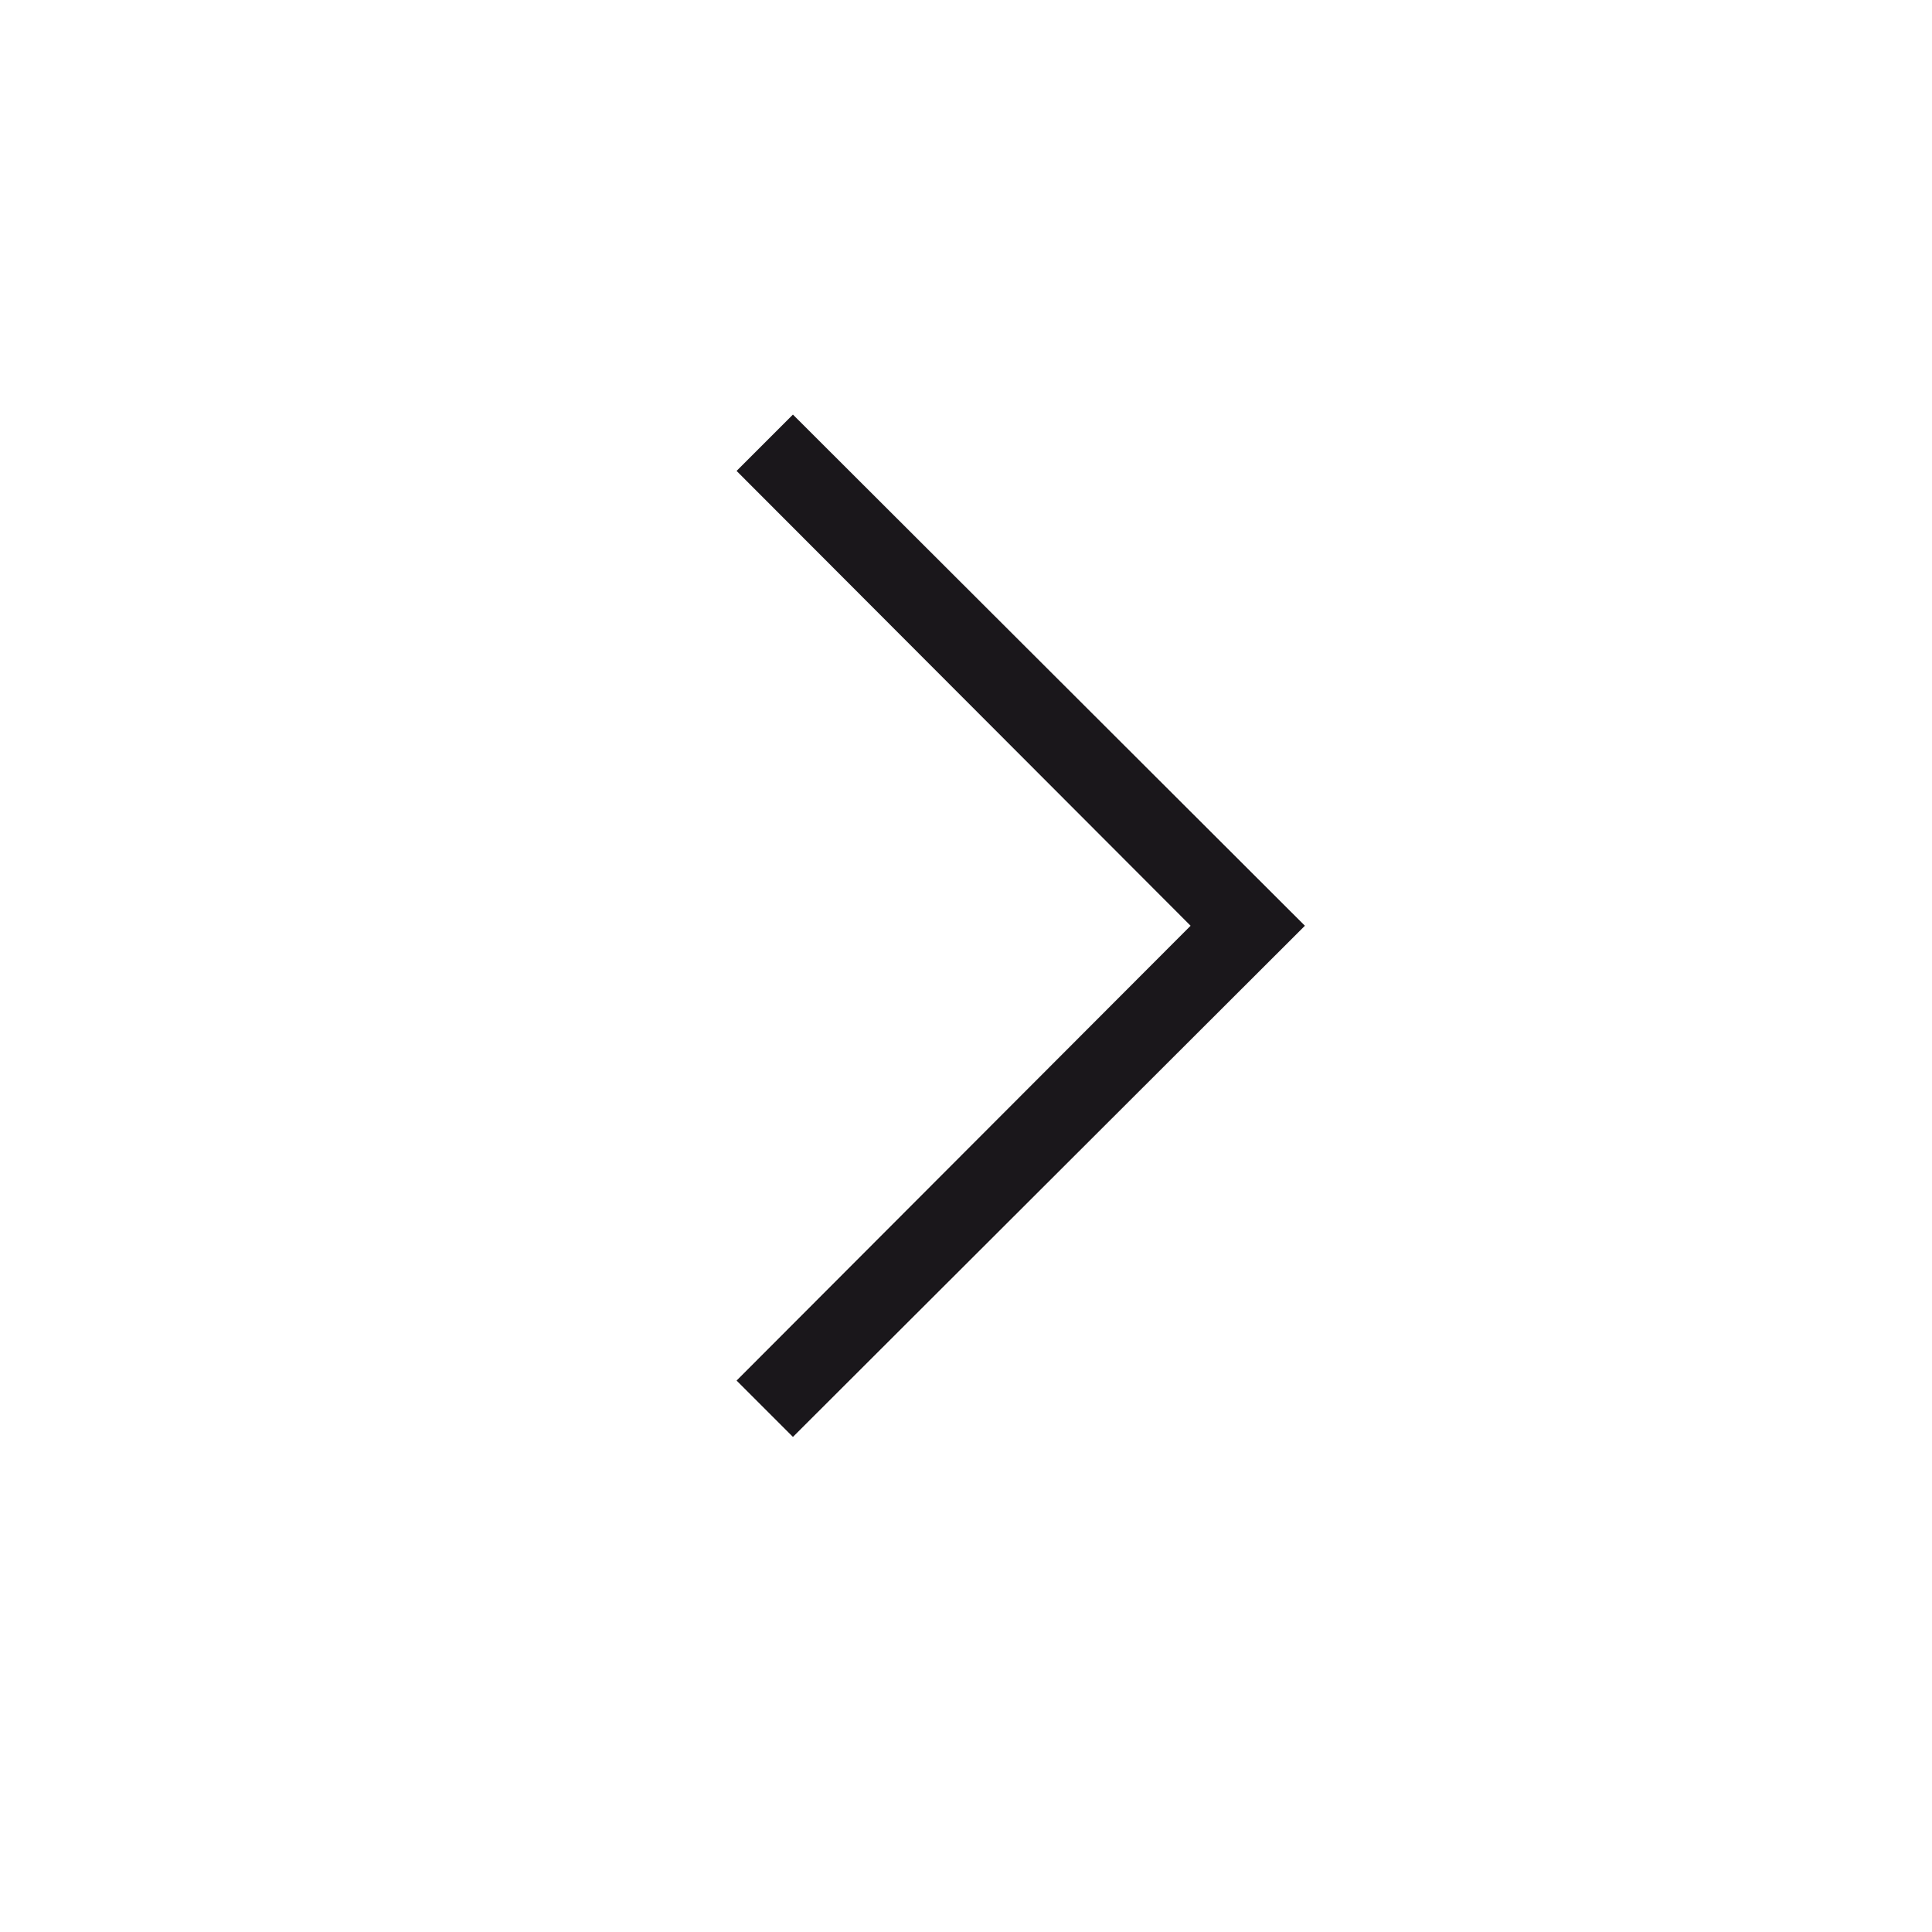
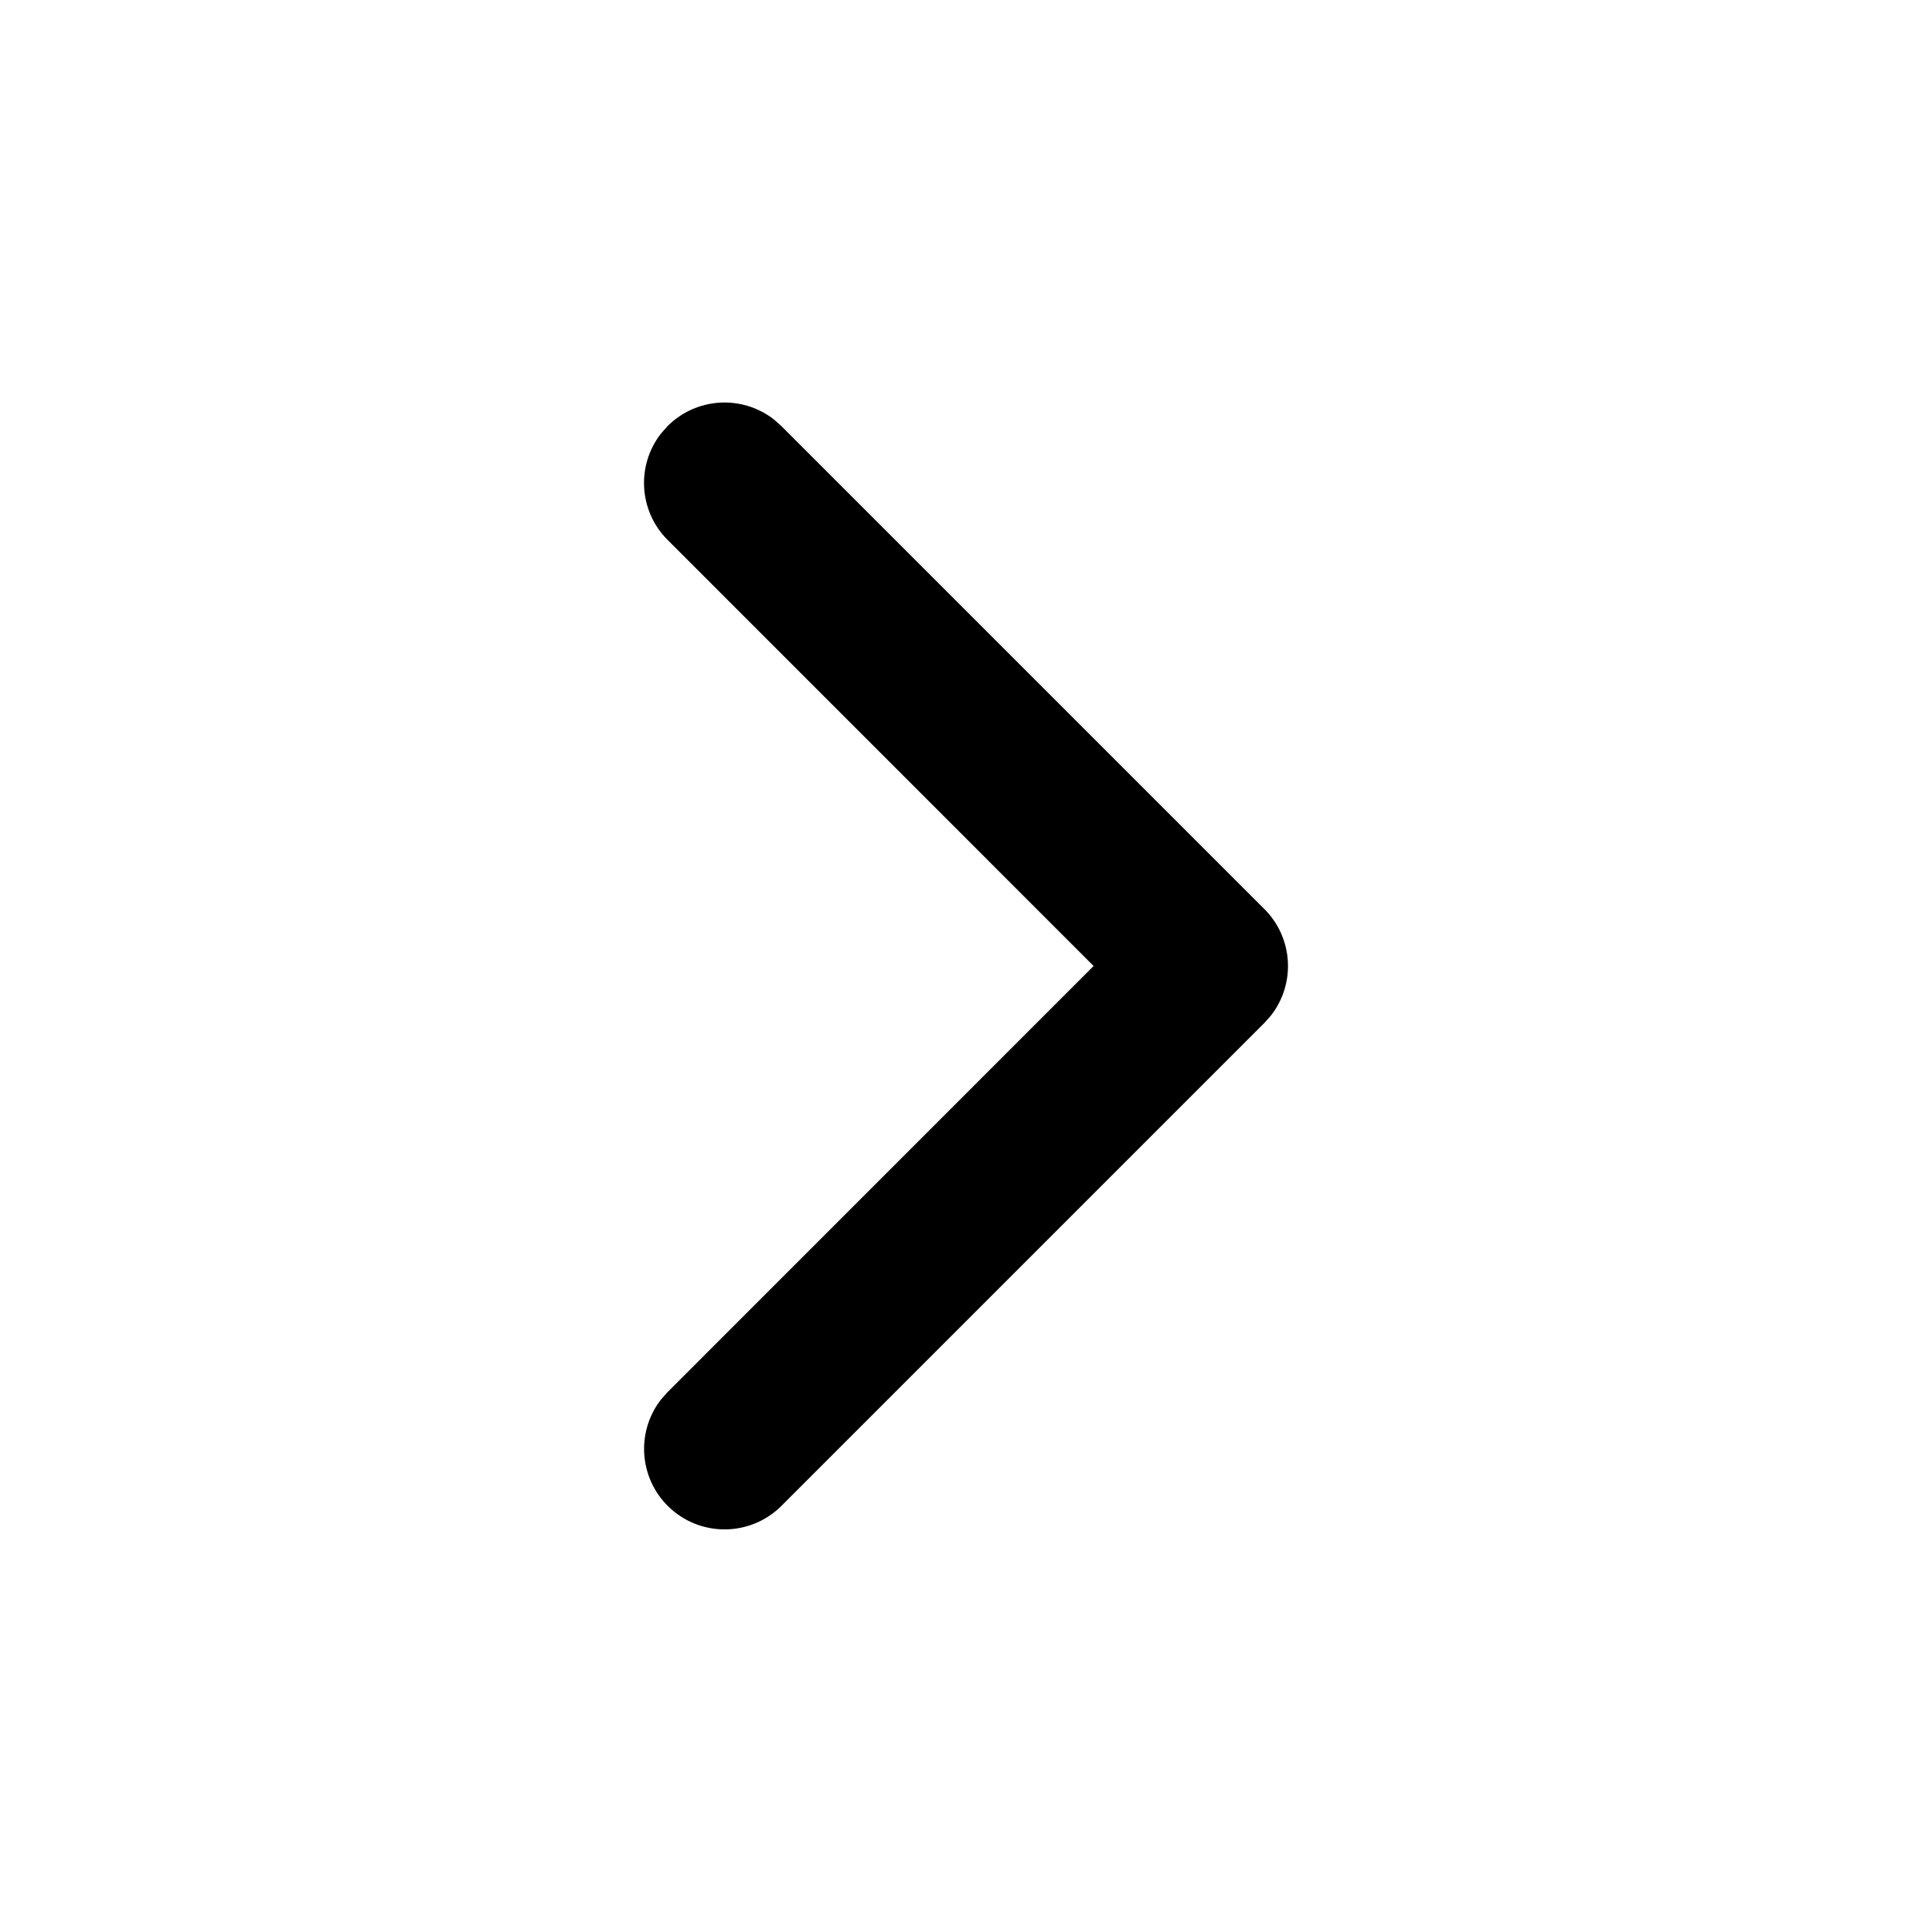
<svg xmlns="http://www.w3.org/2000/svg" width="24" height="24" viewBox="0 0 24 24">
-   <defs>
-     <style>.a{fill:#1a171b}</style>
-   </defs>
-   <path class="a" d="M9.15 5.85l5.64 5.65-5.64 5.65.7.7 6.36-6.35-6.36-6.35-.7.7z" />
+   <path d="M8.293 5.293a1 1 0 0 1 1.32-.083l.094.083 6 6a1 1 0 0 1 .083 1.32l-.083.094-6 6a1 1 0 0 1-1.497-1.32l.083-.094L13.585 12 8.293 6.707a1 1 0 0 1-.083-1.32l.083-.094z" />
</svg>
